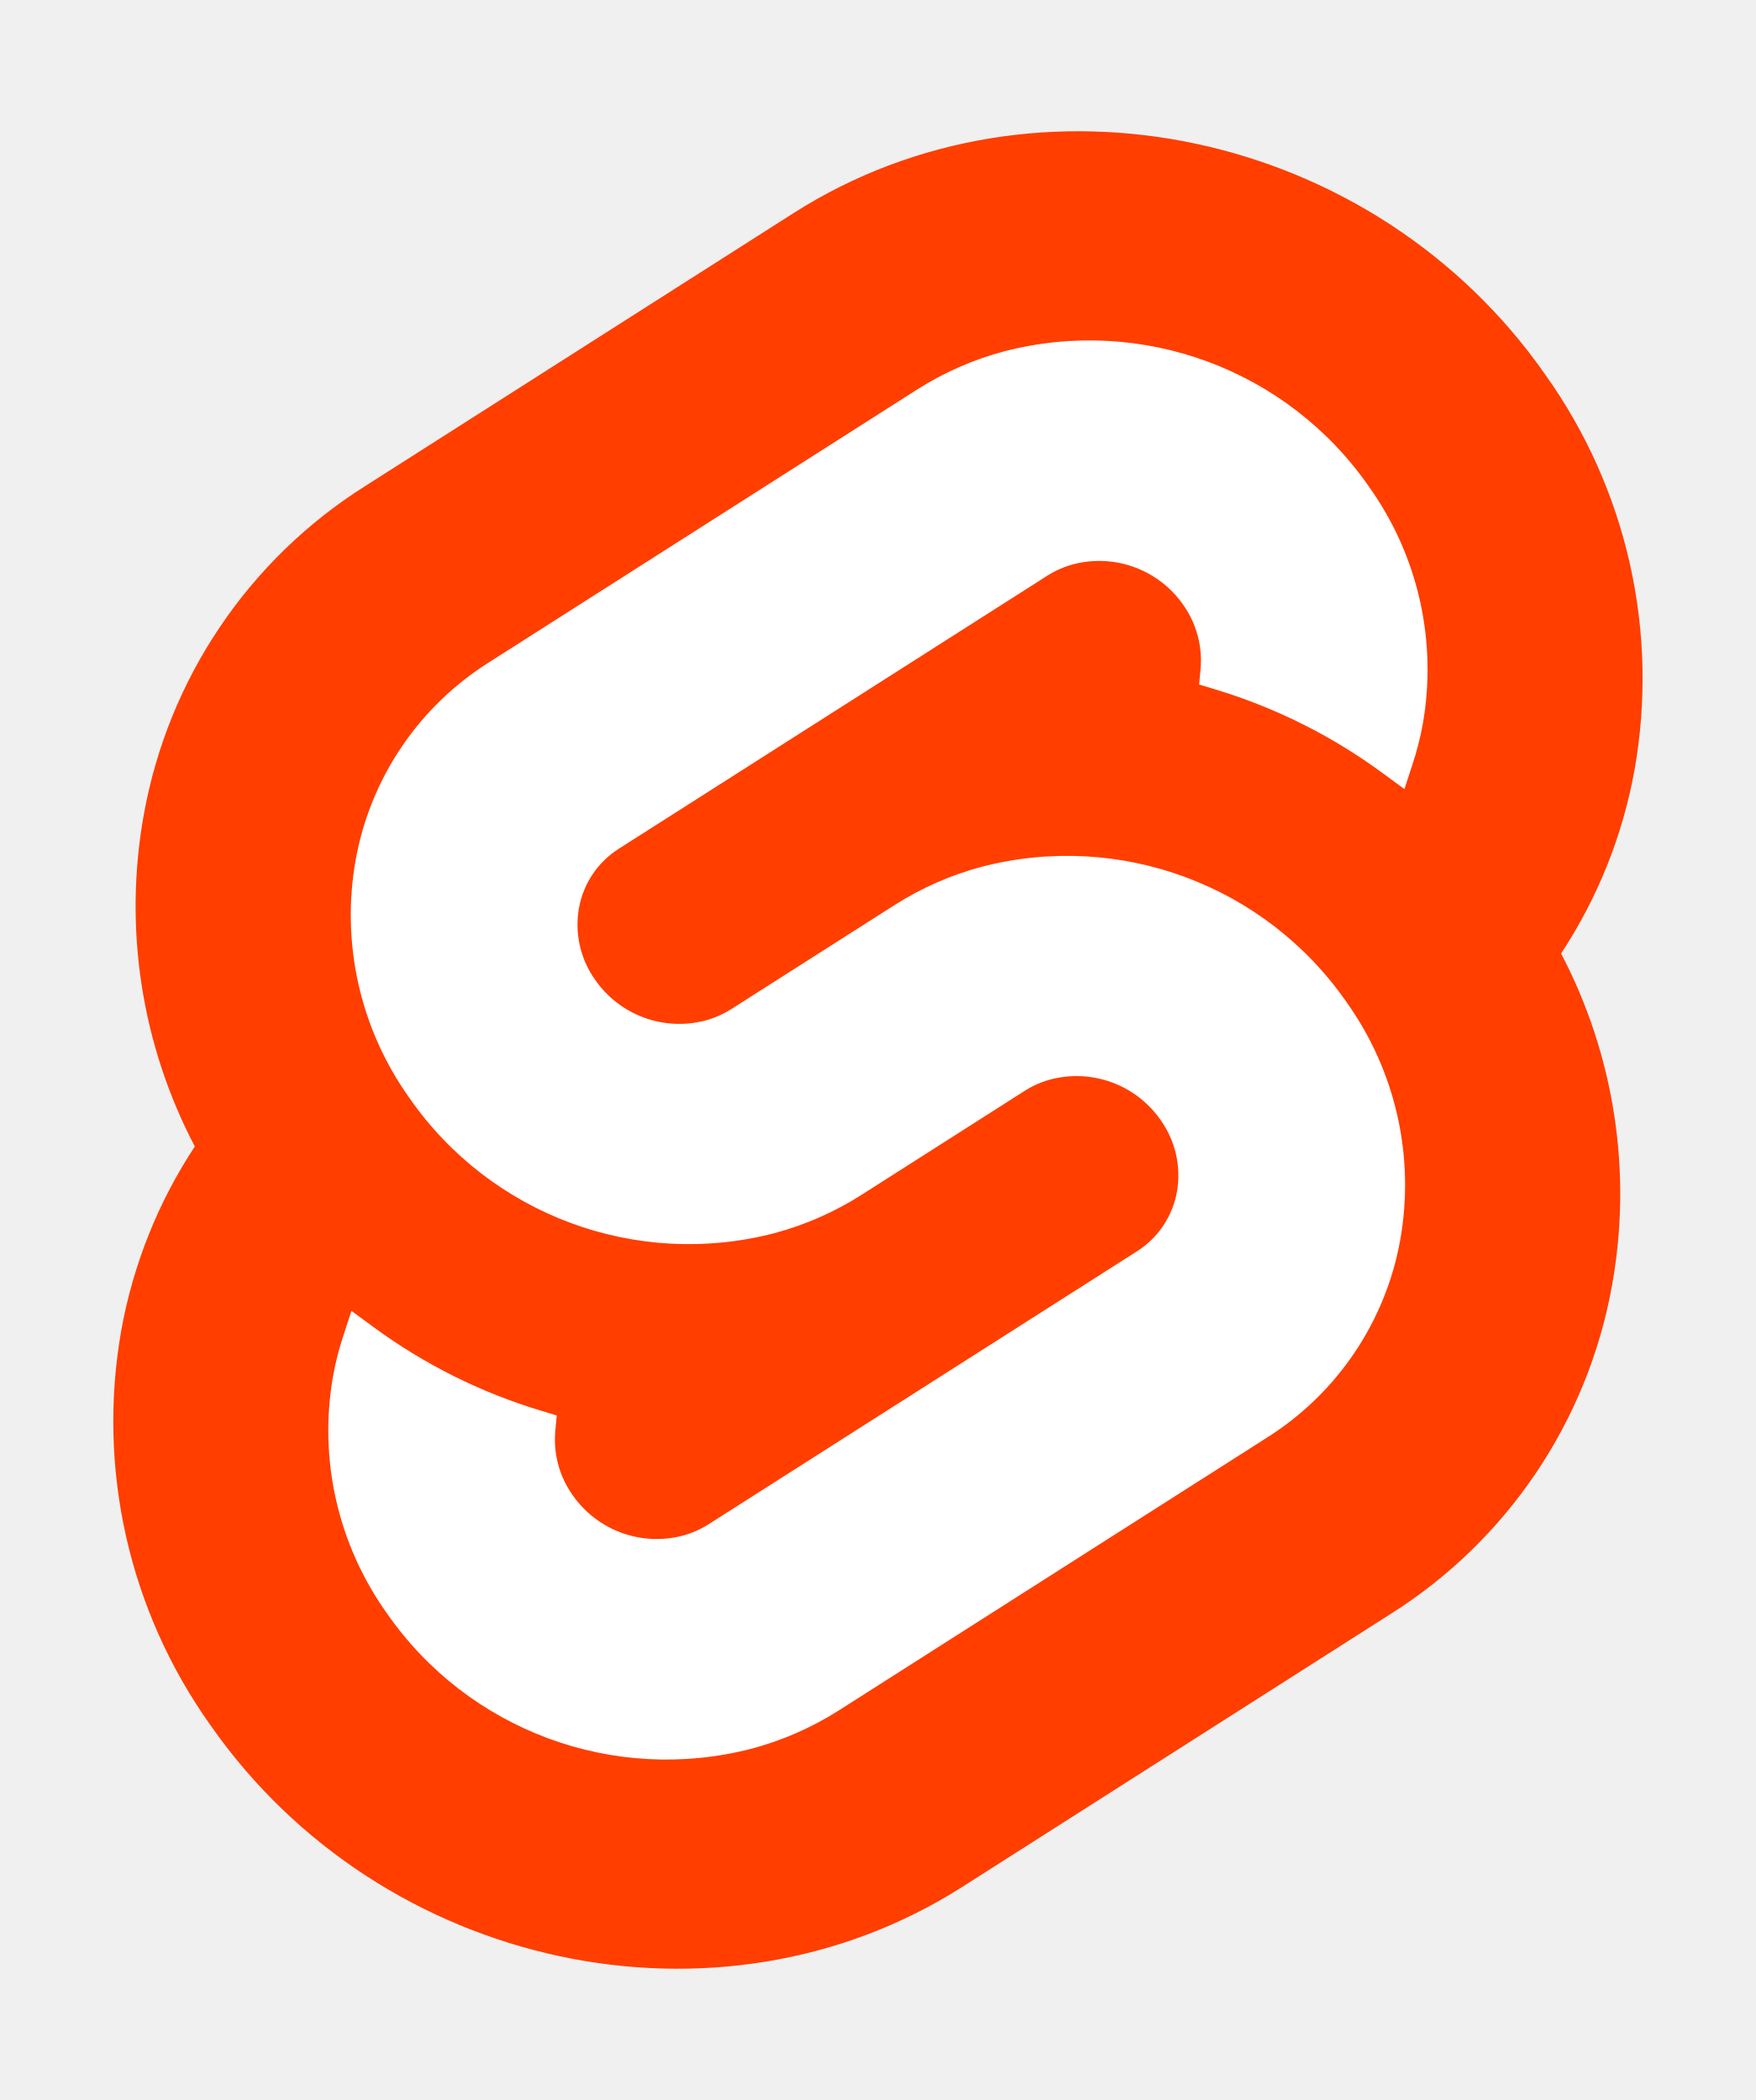
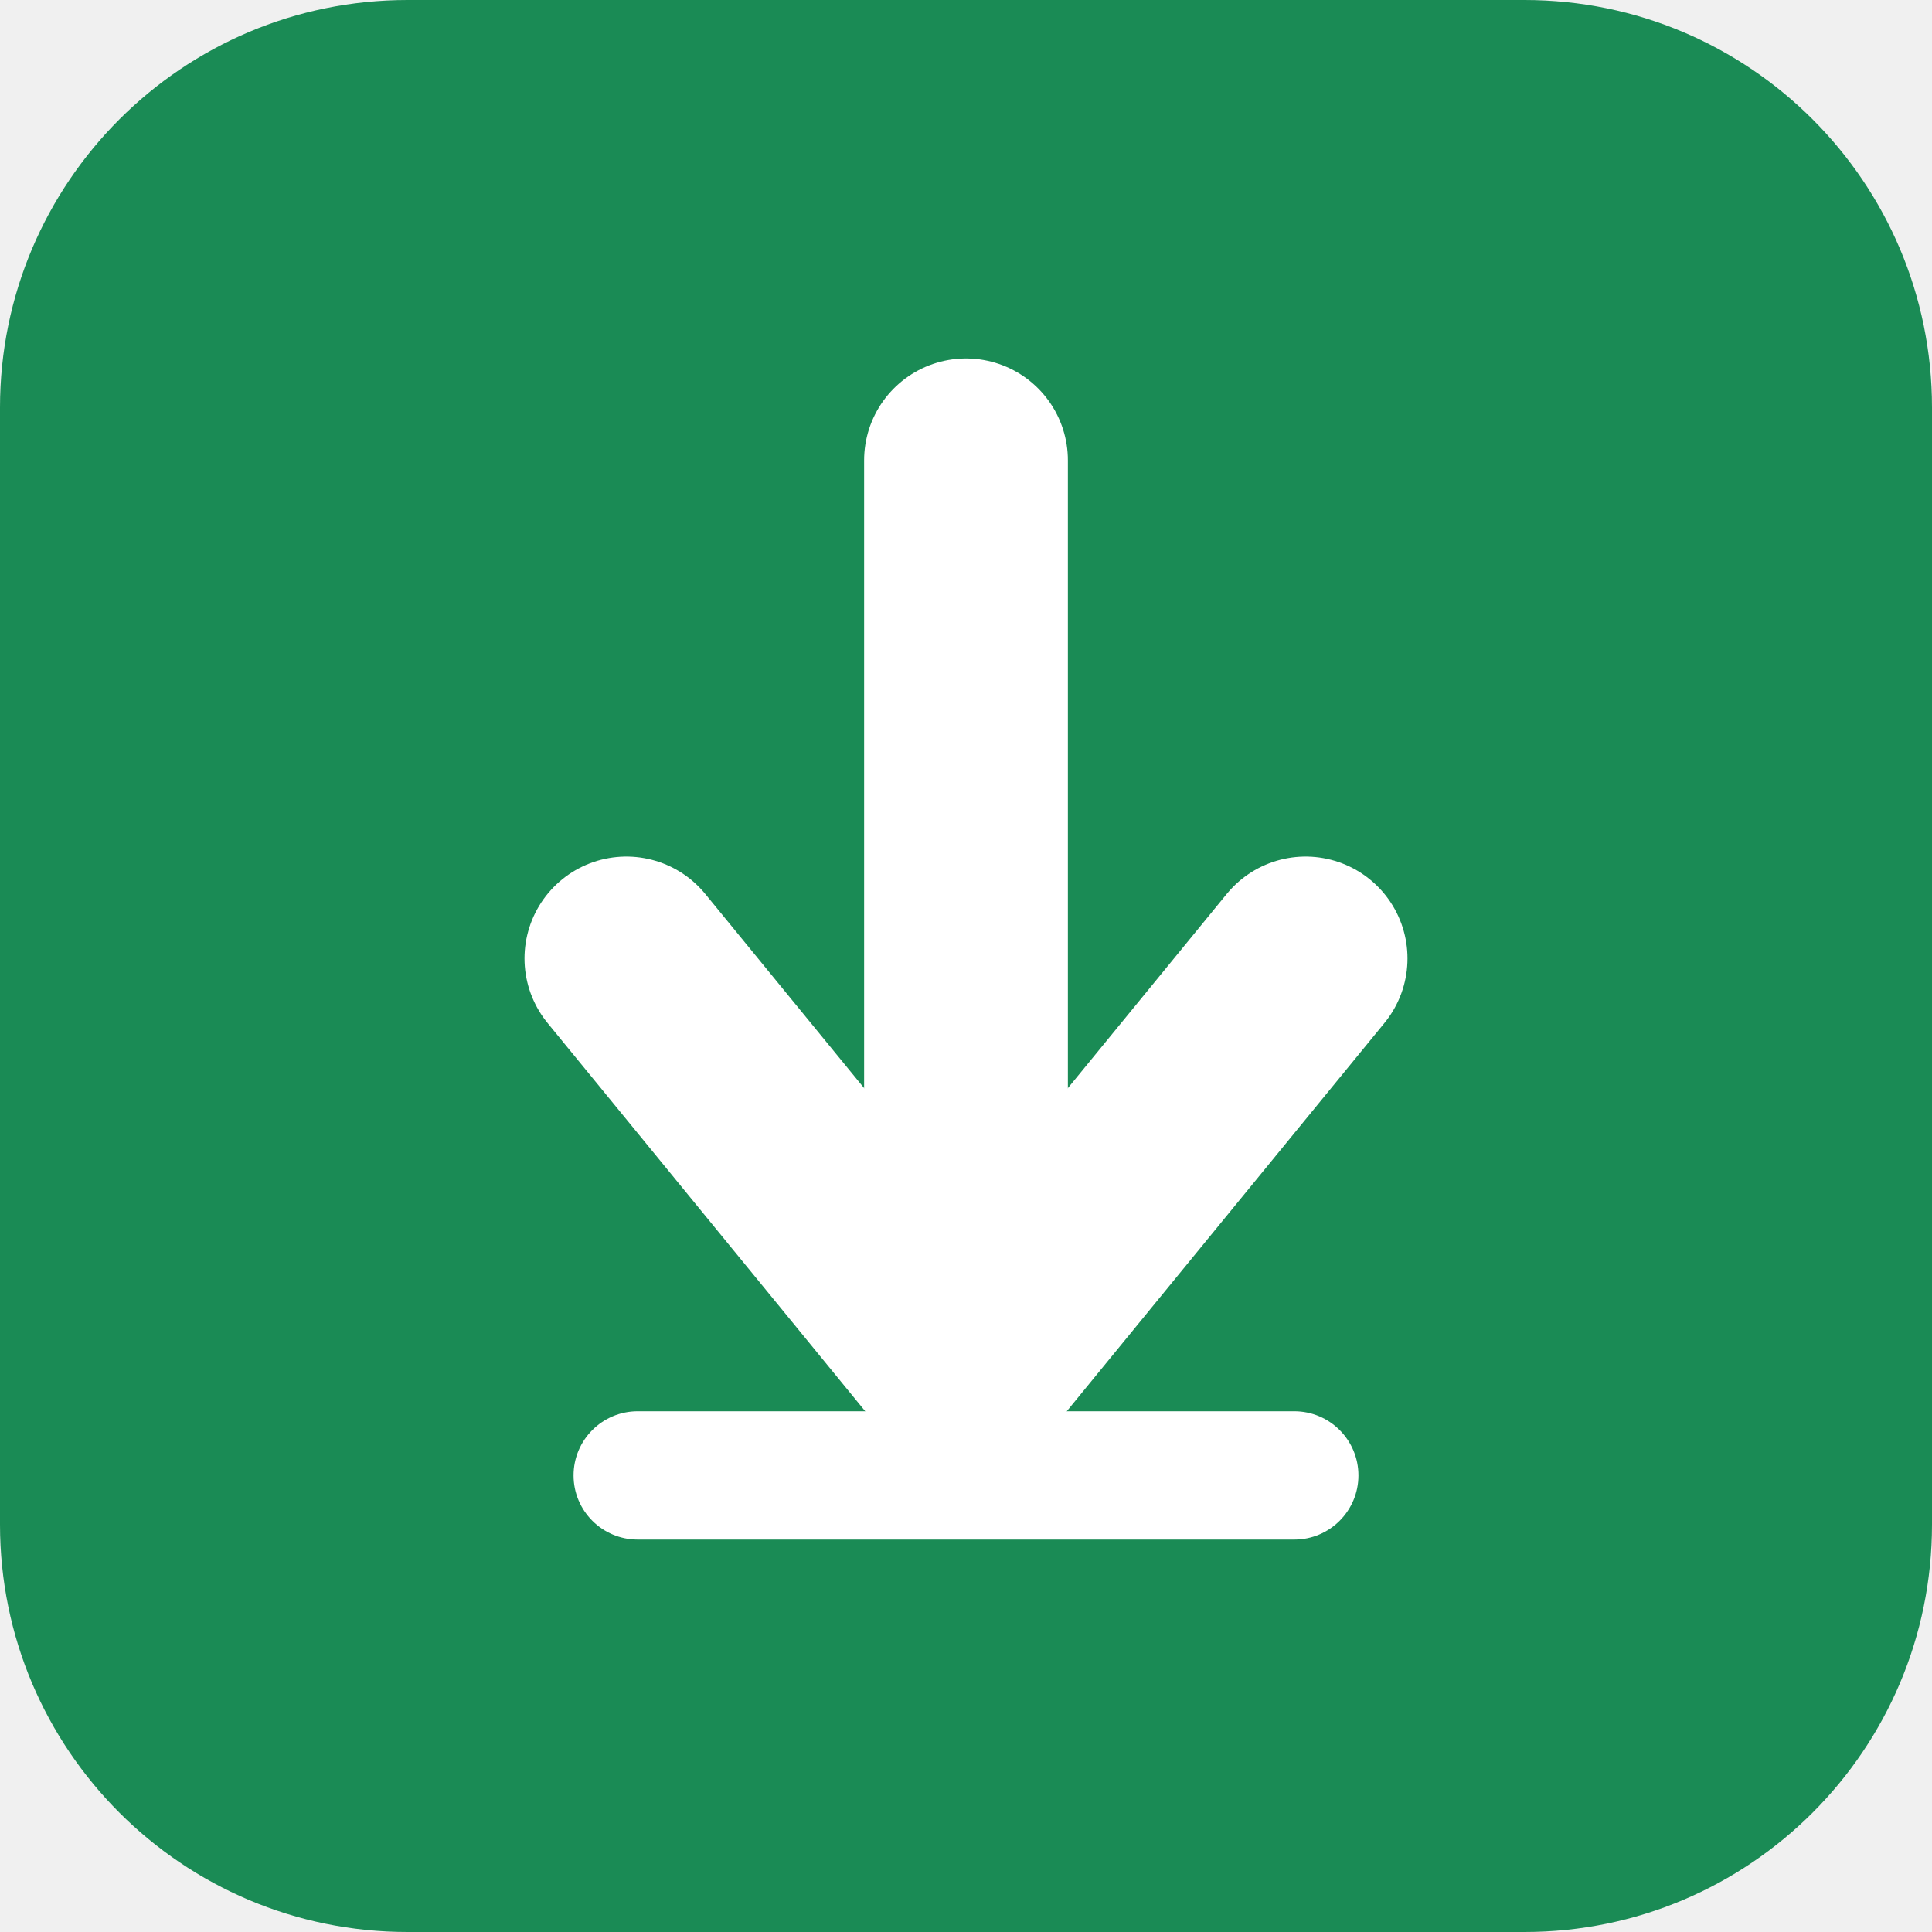
- <svg xmlns="http://www.w3.org/2000/svg" width="107" height="128" viewBox="0 0 107 128">
-   <path d="M94.157 22.819c-10.4-14.885-30.94-19.297-45.792-9.835L22.282 29.608A29.92 29.92 0 0 0 8.764 49.65a31.5 31.5 0 0 0 3.108 20.231 30 30 0 0 0-4.477 11.183 31.9 31.9 0 0 0 5.448 24.116c10.402 14.887 30.942 19.297 45.791 9.835l26.083-16.624A29.92 29.92 0 0 0 98.235 78.35a31.53 31.53 0 0 0-3.105-20.232 30 30 0 0 0 4.474-11.182 31.88 31.88 0 0 0-5.447-24.116" style="fill:#ff3e00" />
-   <path d="M45.817 106.582a20.72 20.72 0 0 1-22.237-8.243 19.17 19.17 0 0 1-3.277-14.503 18 18 0 0 1 .624-2.435l.49-1.498 1.337.981a33.6 33.6 0 0 0 10.203 5.098l.97.294-.09.968a5.85 5.85 0 0 0 1.052 3.878 6.24 6.24 0 0 0 6.695 2.485 5.8 5.8 0 0 0 1.603-.704L69.27 76.28a5.43 5.43 0 0 0 2.45-3.631 5.8 5.8 0 0 0-.987-4.371 6.24 6.24 0 0 0-6.698-2.487 5.7 5.7 0 0 0-1.6.704l-9.953 6.345a19 19 0 0 1-5.296 2.326 20.72 20.72 0 0 1-22.237-8.243 19.17 19.17 0 0 1-3.277-14.502 17.99 17.99 0 0 1 8.13-12.052l26.081-16.623a19 19 0 0 1 5.3-2.329 20.72 20.72 0 0 1 22.237 8.243 19.17 19.17 0 0 1 3.277 14.503 18 18 0 0 1-.624 2.435l-.49 1.498-1.337-.98a33.6 33.6 0 0 0-10.203-5.1l-.97-.294.09-.968a5.86 5.86 0 0 0-1.052-3.878 6.24 6.24 0 0 0-6.696-2.485 5.8 5.8 0 0 0-1.602.704L37.73 51.72a5.42 5.42 0 0 0-2.449 3.63 5.79 5.79 0 0 0 .986 4.372 6.24 6.24 0 0 0 6.698 2.486 5.8 5.8 0 0 0 1.602-.704l9.952-6.342a19 19 0 0 1 5.295-2.328 20.72 20.72 0 0 1 22.237 8.242 19.17 19.17 0 0 1 3.277 14.503 18 18 0 0 1-8.13 12.053l-26.081 16.622a19 19 0 0 1-5.3 2.328" style="fill:#fff" />
+ <svg xmlns="http://www.w3.org/2000/svg" width="512" height="512" viewBox="0 0 512 512" role="img" aria-label="Classroom Quick Downloader">
+   <rect width="512" height="512" rx="108" fill="#1A8B55" />
+   <path d="M256 122v178" stroke="#FFFFFF" stroke-width="54" stroke-linecap="round" />
+   <path d="M166 254l90 110 90-110" fill="none" stroke="#FFFFFF" stroke-width="54" stroke-linecap="round" stroke-linejoin="round" />
+   <rect x="152" y="374" width="208" height="34" rx="17" fill="#FFFFFF" />
</svg>
